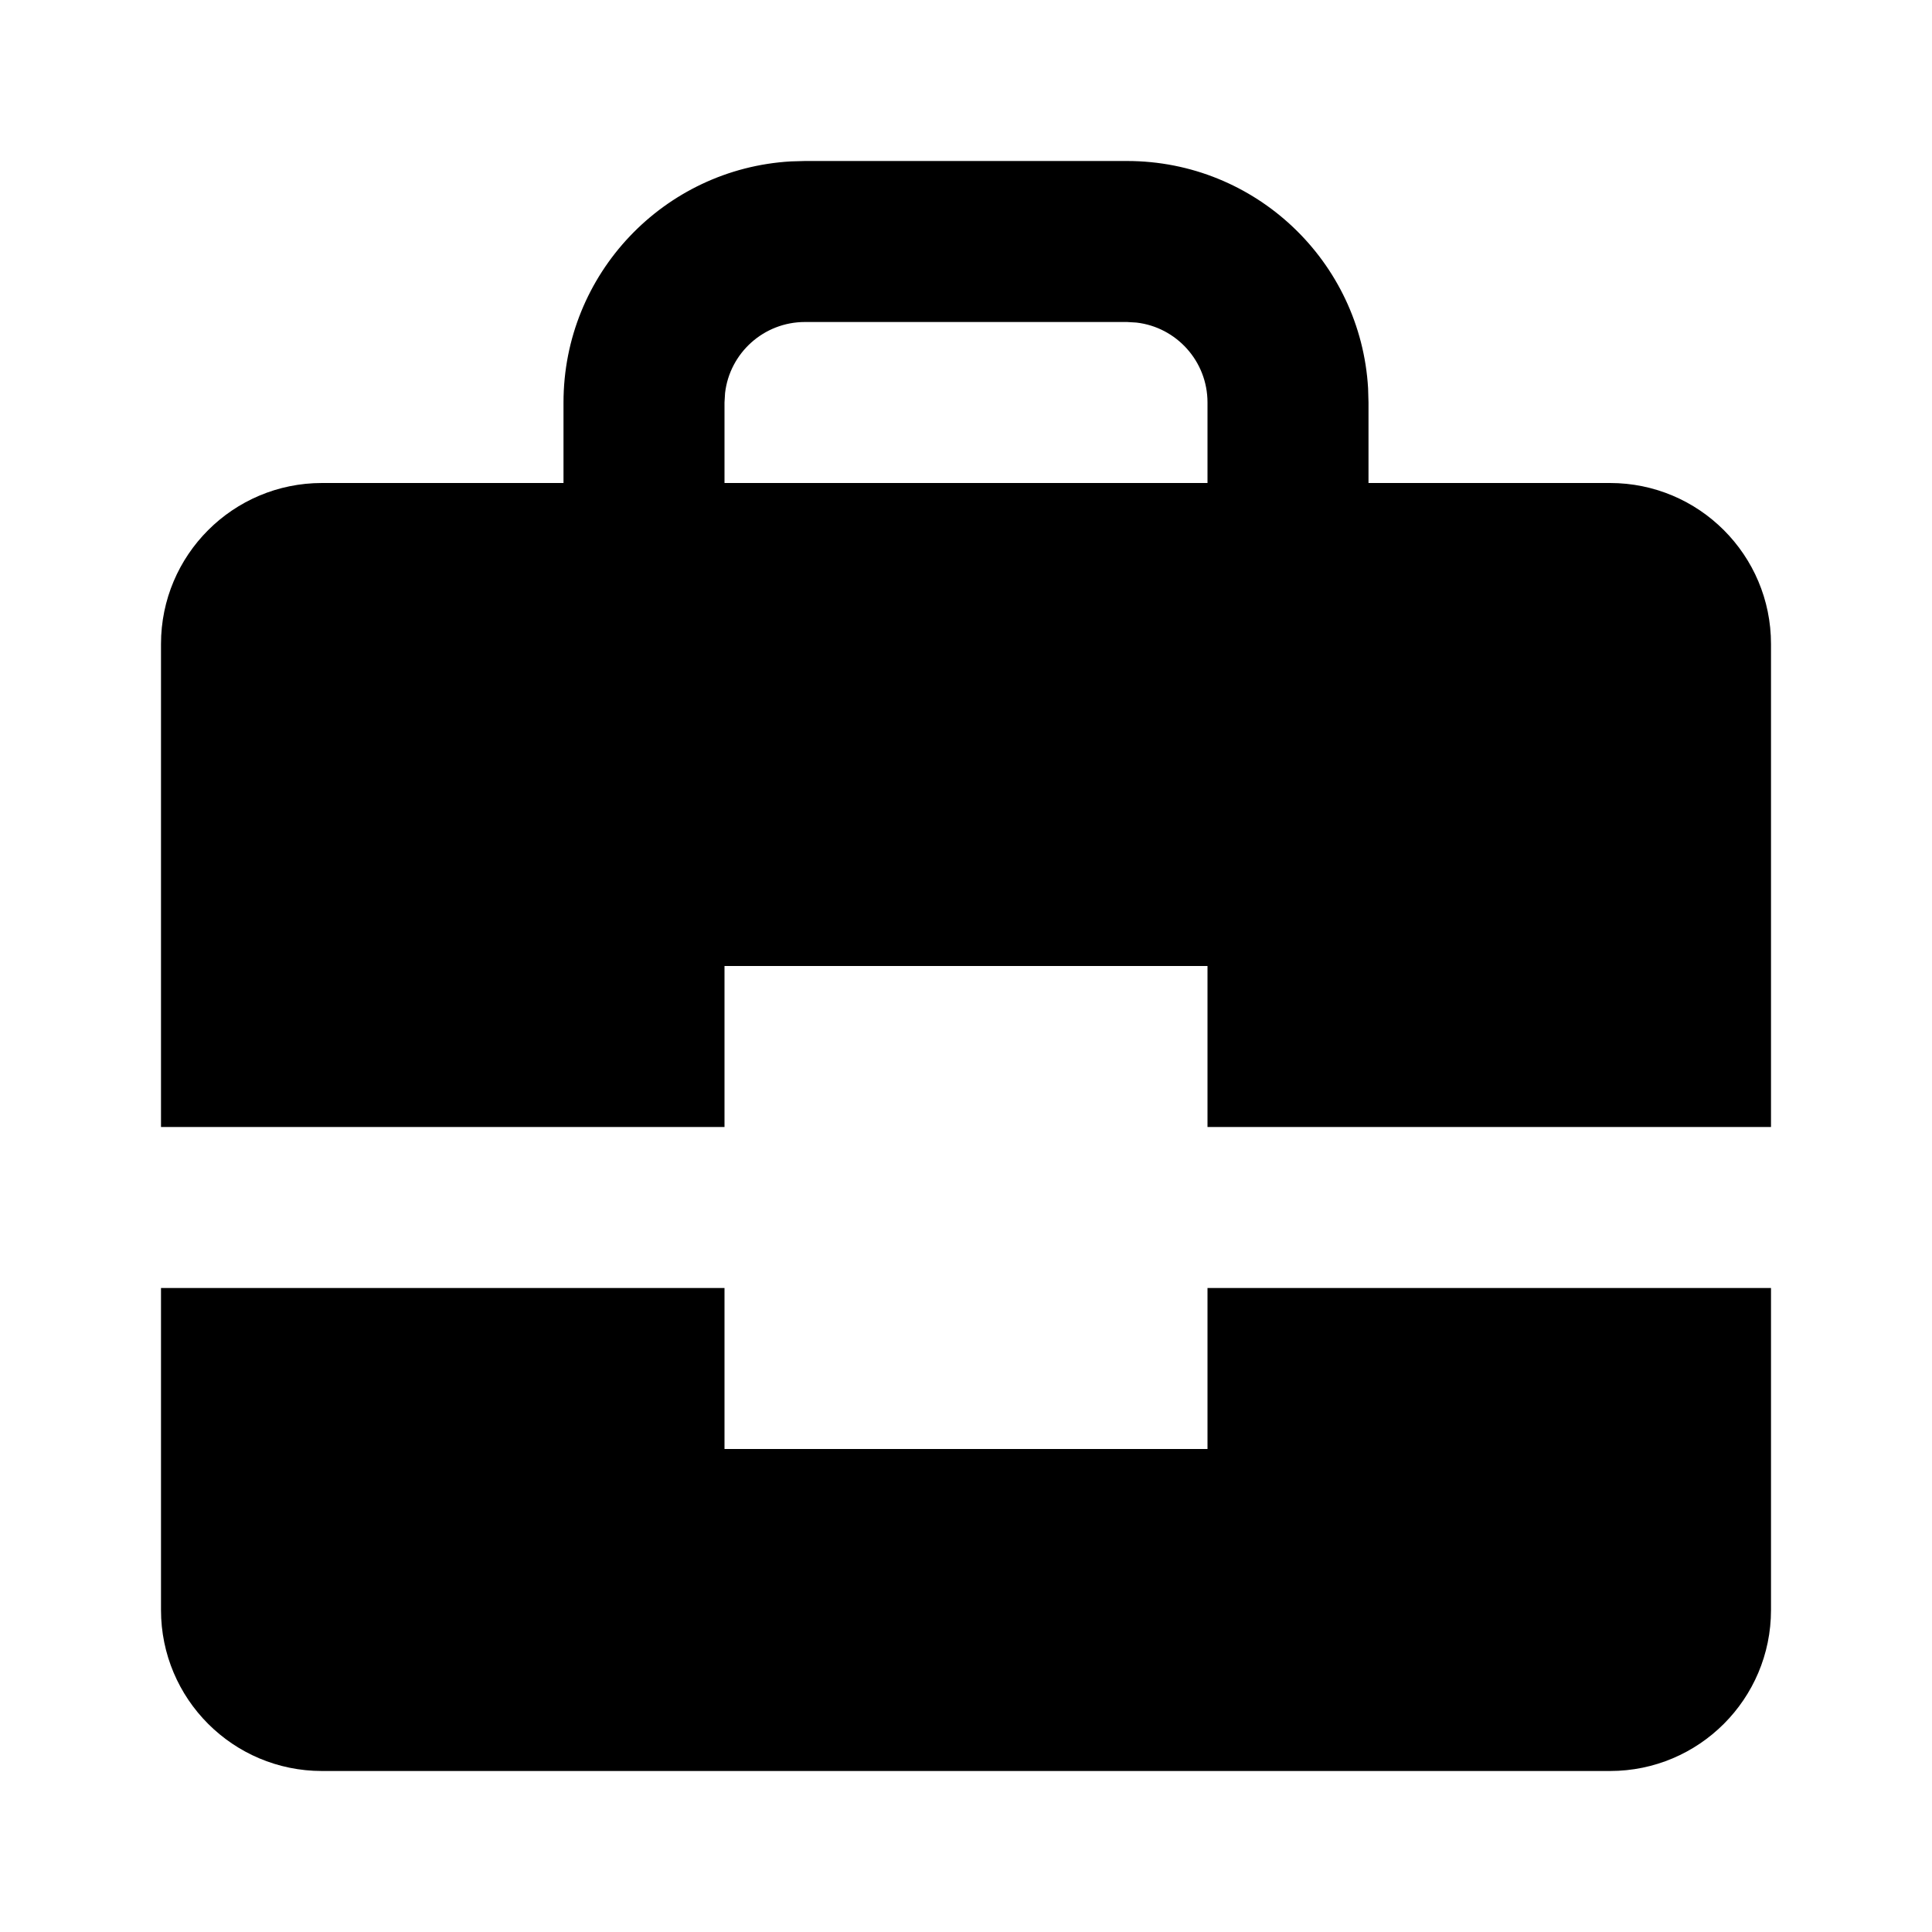
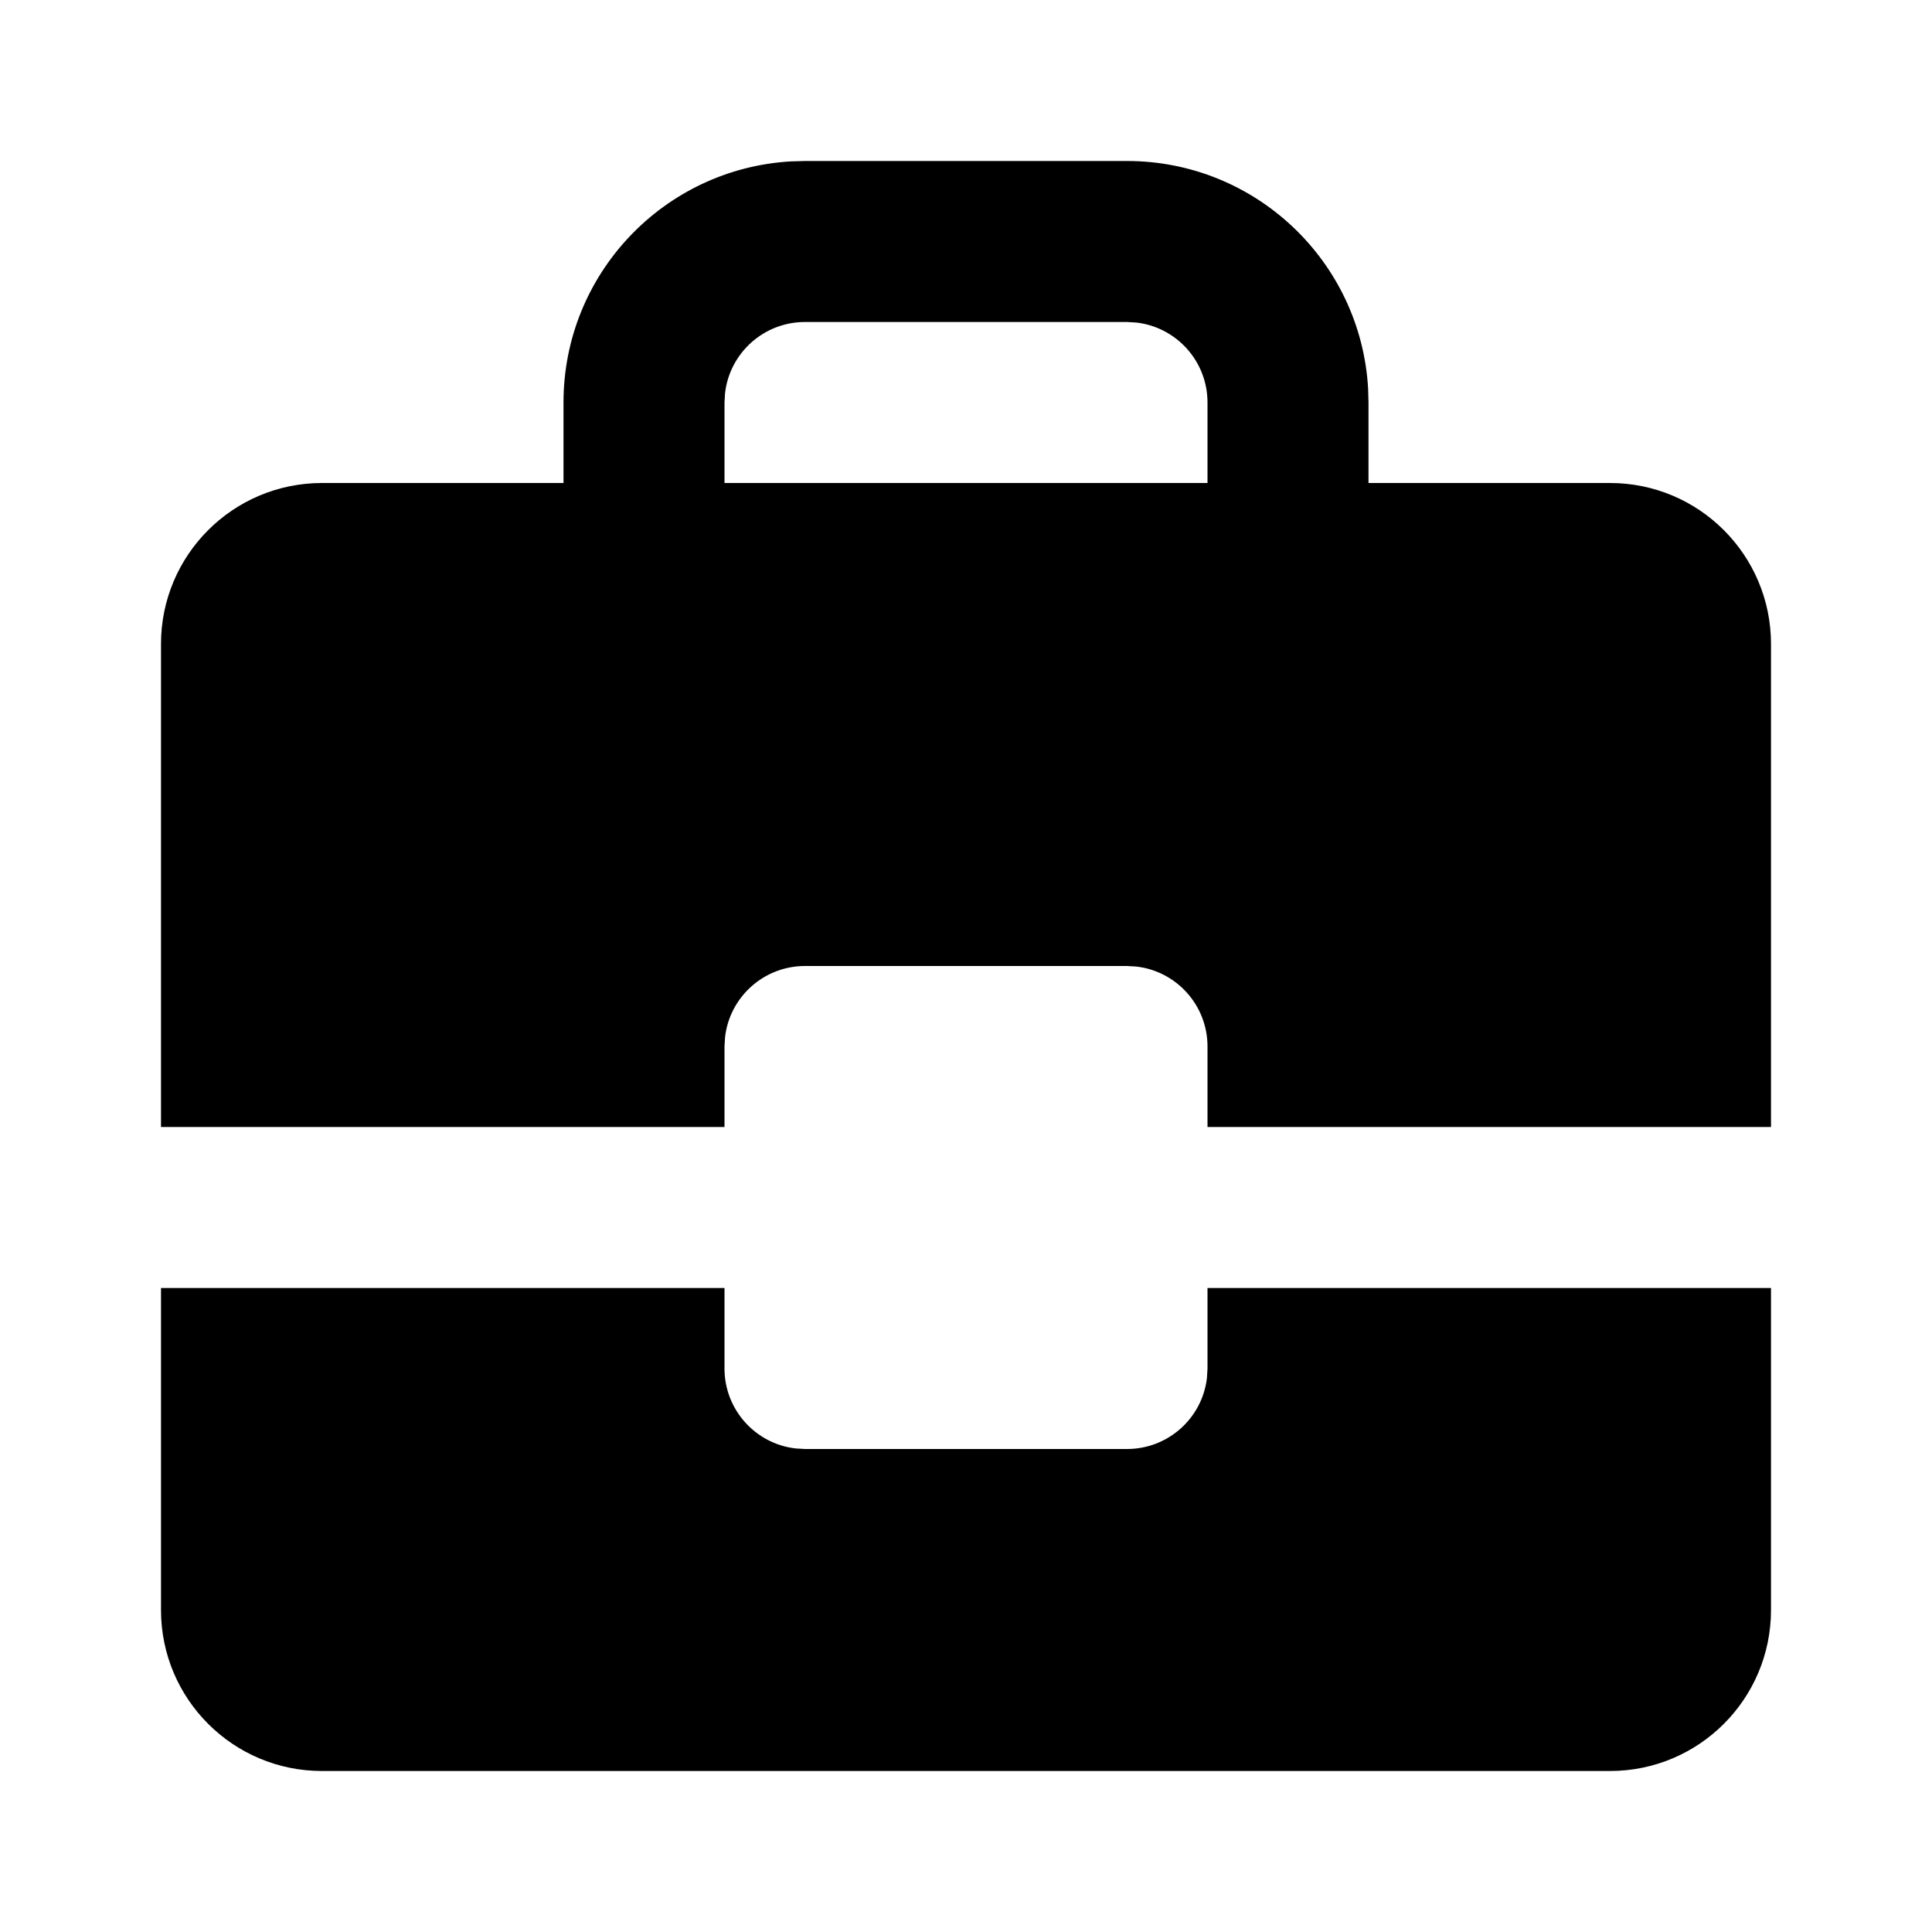
<svg xmlns="http://www.w3.org/2000/svg" width="24" height="24" viewBox="0 0 24 24">
-   <path d="M9,16 L9,18 L15,18 L15,16 L22,16 L22,20 C22,21.105 21.105,22 20,22 L4,22 C2.895,22 2,21.105 2,20 L2,16 L9,16 Z M14,2 C15.598,2 16.904,3.249 16.995,4.824 L17,5 L17,6 L20,6 C21.105,6 22,6.895 22,8 L22,14 L15,14 L15,12 L9,12 L9,14 L2,14 L2,8 C2,6.895 2.895,6 4,6 L7,6 L7,5 C7,3.402 8.249,2.096 9.824,2.005 L10,2 L14,2 Z M14,4 L10,4 C9.487,4 9.064,4.386 9.007,4.883 L9,5 L9,6 L15,6 L15,5 C15,4.487 14.614,4.064 14.117,4.007 L14,4 Z" />
+   <path d="M9,16 L9,17 C9,17.513 9.386,17.936 9.883,17.993 L10,18 L14,18 C14.513,18 14.936,17.614 14.993,17.117 L15,17 L15,16 L22,16 L22,20 C22,21.105 21.105,22 20,22 L4,22 C2.895,22 2,21.105 2,20 L2,16 L9,16 Z M14,2 C15.598,2 16.904,3.249 16.995,4.824 L17,5 L17,6 L20,6 C21.105,6 22,6.895 22,8 L22,14 L15,14 L15,13 C15,12.487 14.614,12.064 14.117,12.007 L14,12 L10,12 C9.487,12 9.064,12.386 9.007,12.883 L9,13 L9,14 L2,14 L2,8 C2,6.895 2.895,6 4,6 L7,6 L7,5 C7,3.402 8.249,2.096 9.824,2.005 L10,2 L14,2 Z M14,4 L10,4 C9.487,4 9.064,4.386 9.007,4.883 L9,5 L9,6 L15,6 L15,5 C15,4.487 14.614,4.064 14.117,4.007 L14,4 Z" />
</svg>
